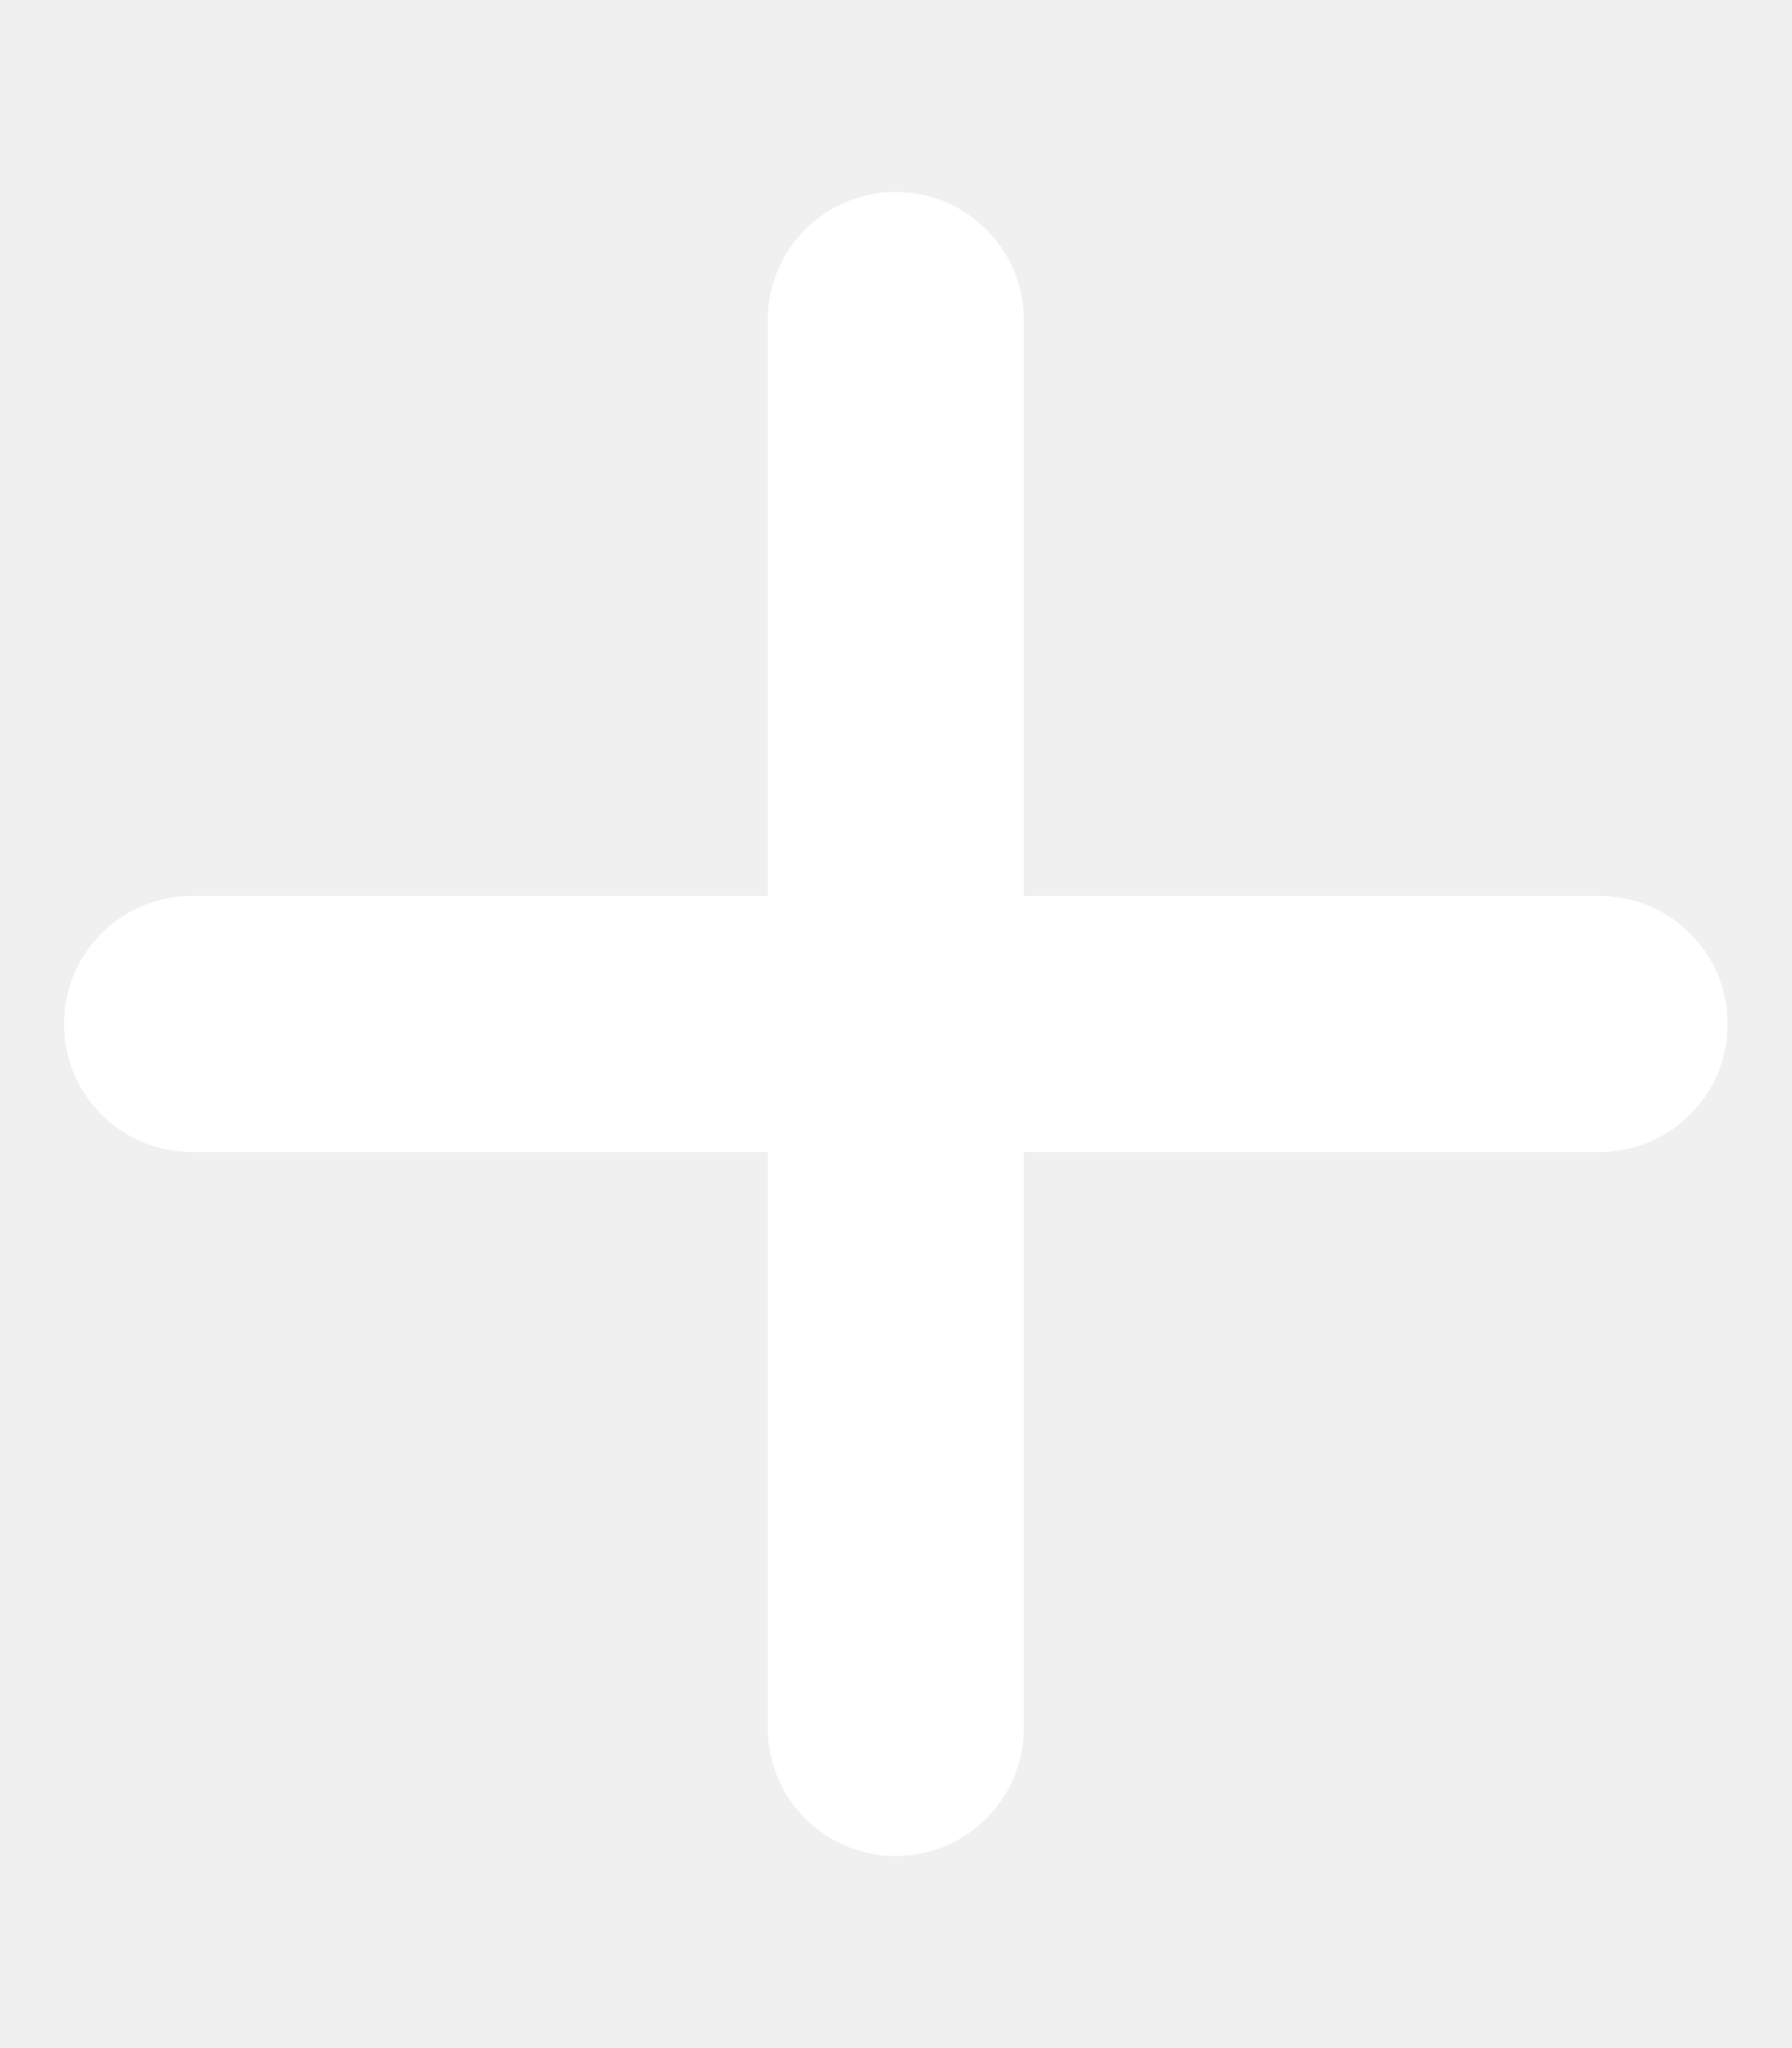
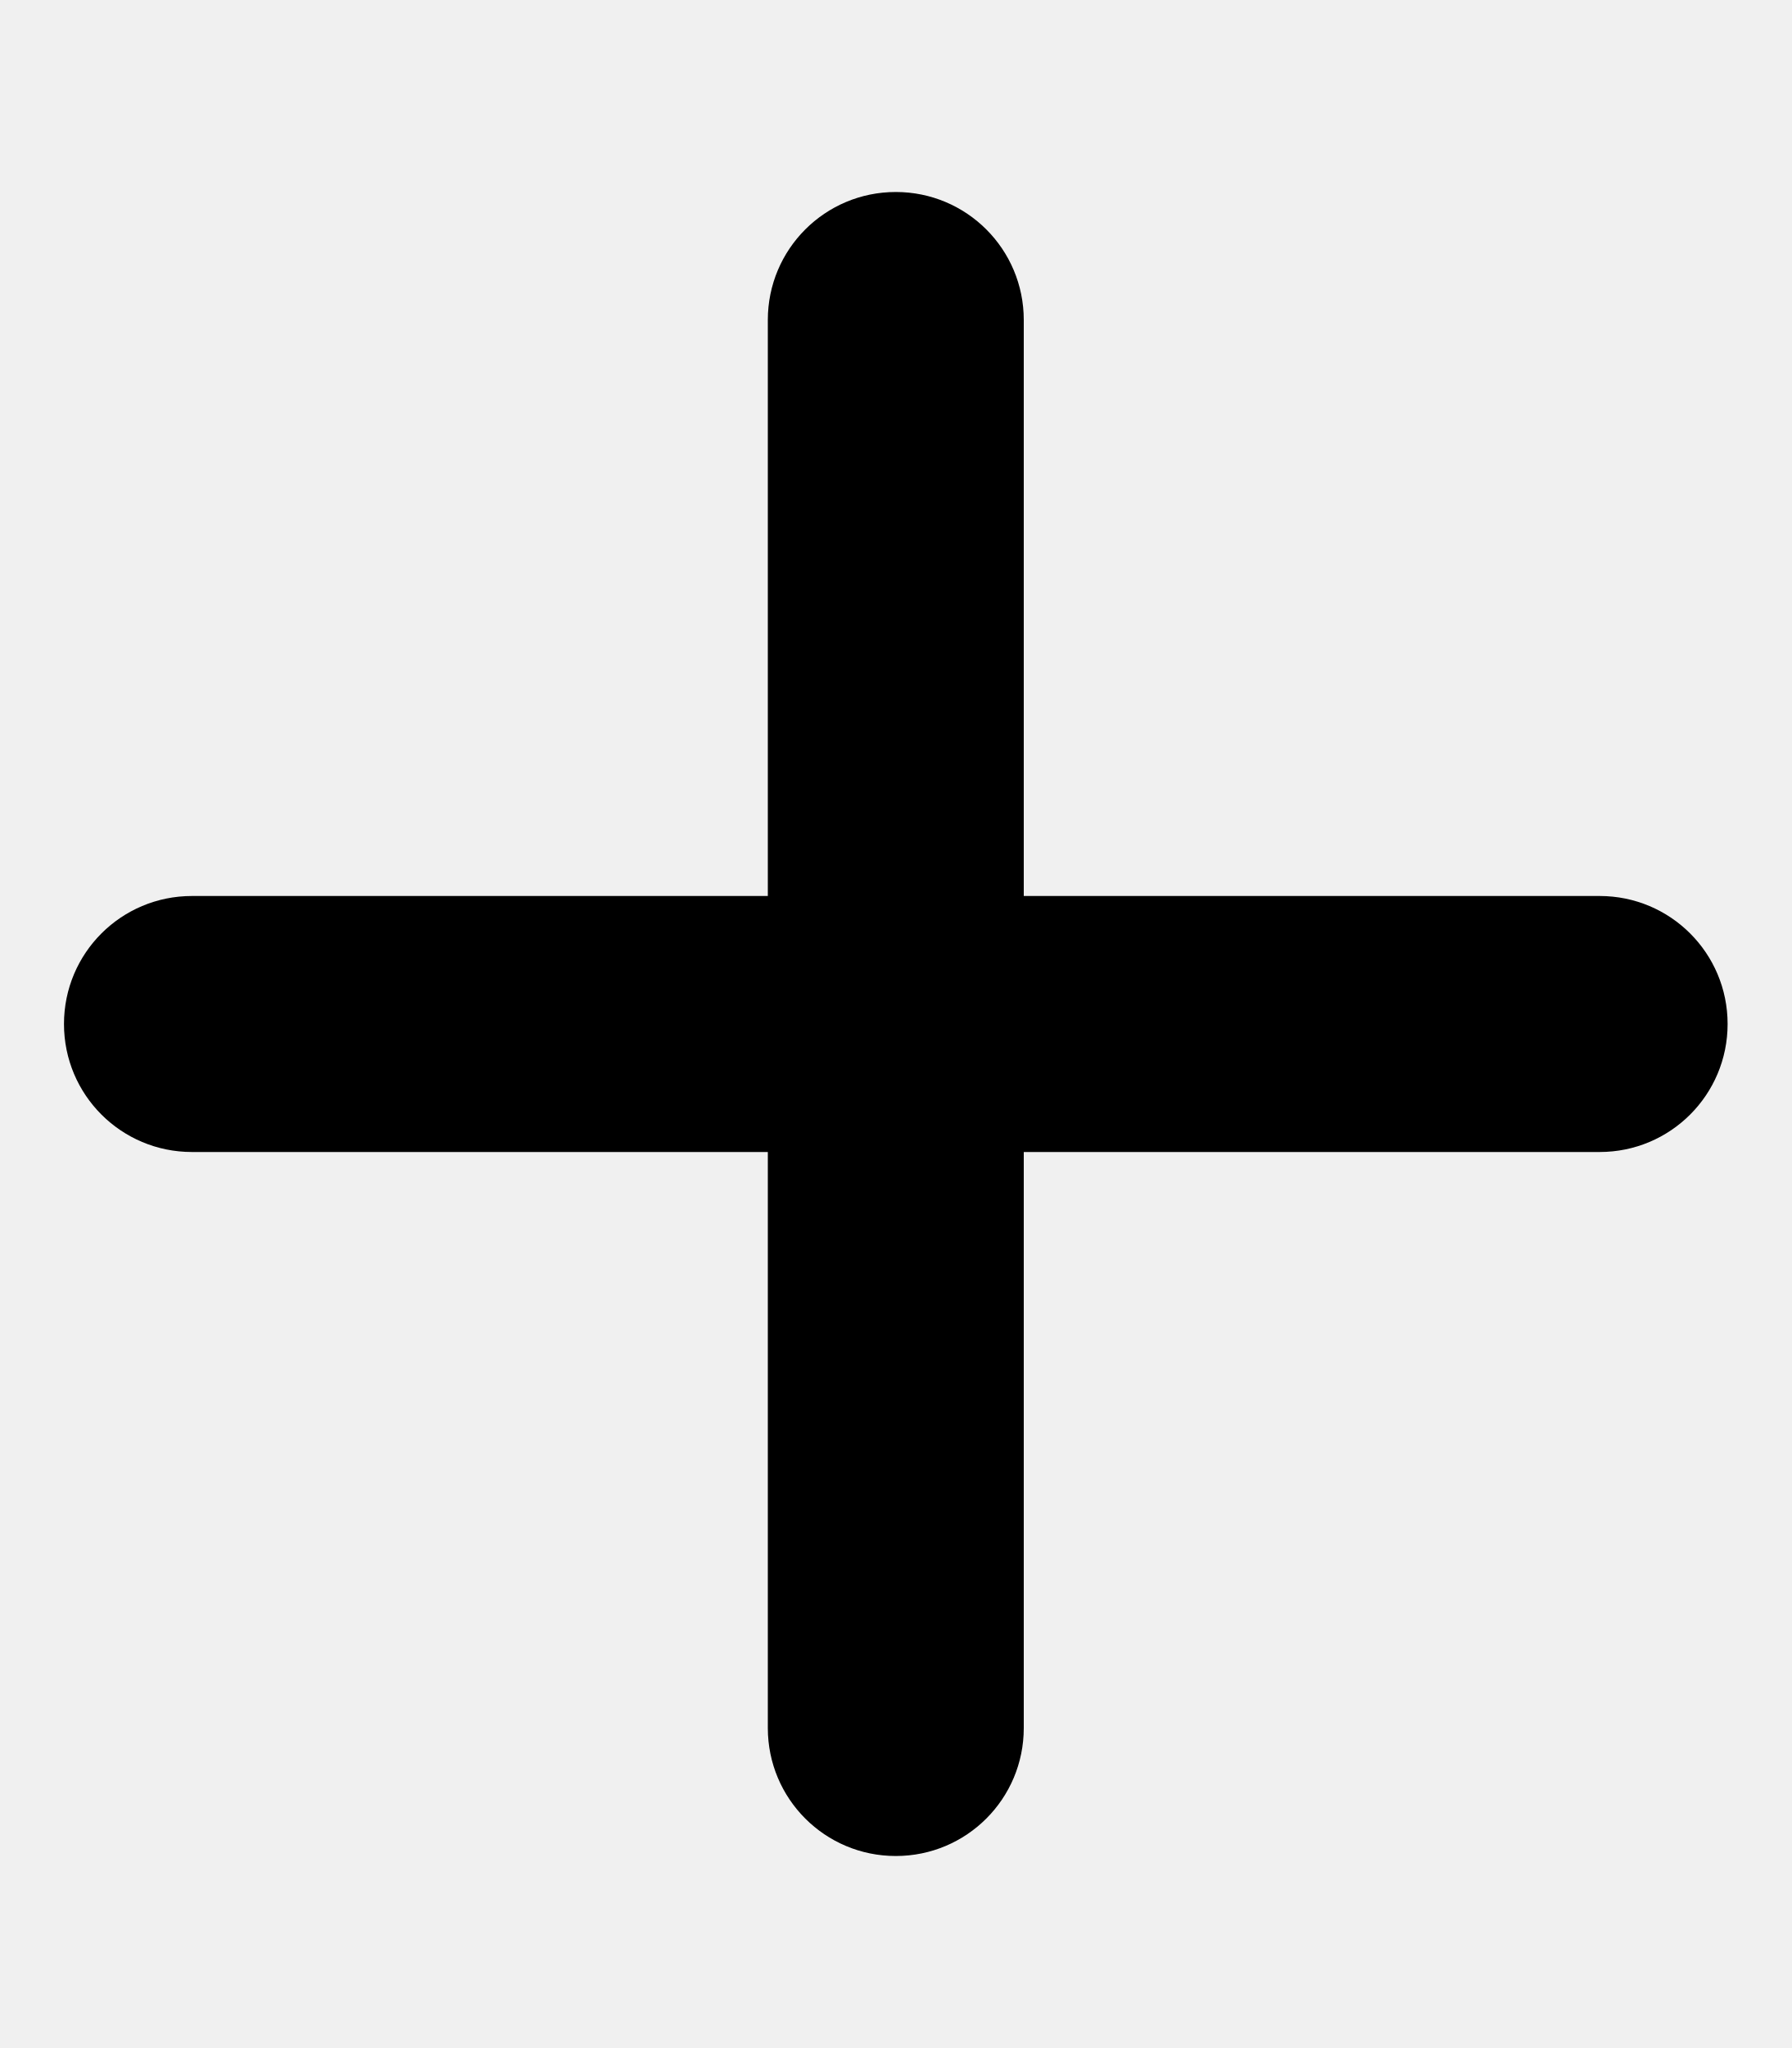
<svg xmlns="http://www.w3.org/2000/svg" viewBox="0 0 448 512">
-   <path d="M256 80c0-17.7-14.3-32-32-32s-32 14.3-32 32V224H48c-17.7 0-32 14.3-32 32s14.3 32 32 32H192V432c0 17.7 14.3 32 32 32s32-14.3 32-32V288H400c17.7 0 32-14.3 32-32s-14.3-32-32-32H256V80z" fill="white" />
+   <path d="M256 80c0-17.7-14.3-32-32-32s-32 14.3-32 32V224H48c-17.7 0-32 14.3-32 32s14.3 32 32 32H192V432c0 17.7 14.3 32 32 32s32-14.3 32-32V288H400c17.7 0 32-14.3 32-32s-14.3-32-32-32H256V80z" />
</svg>
